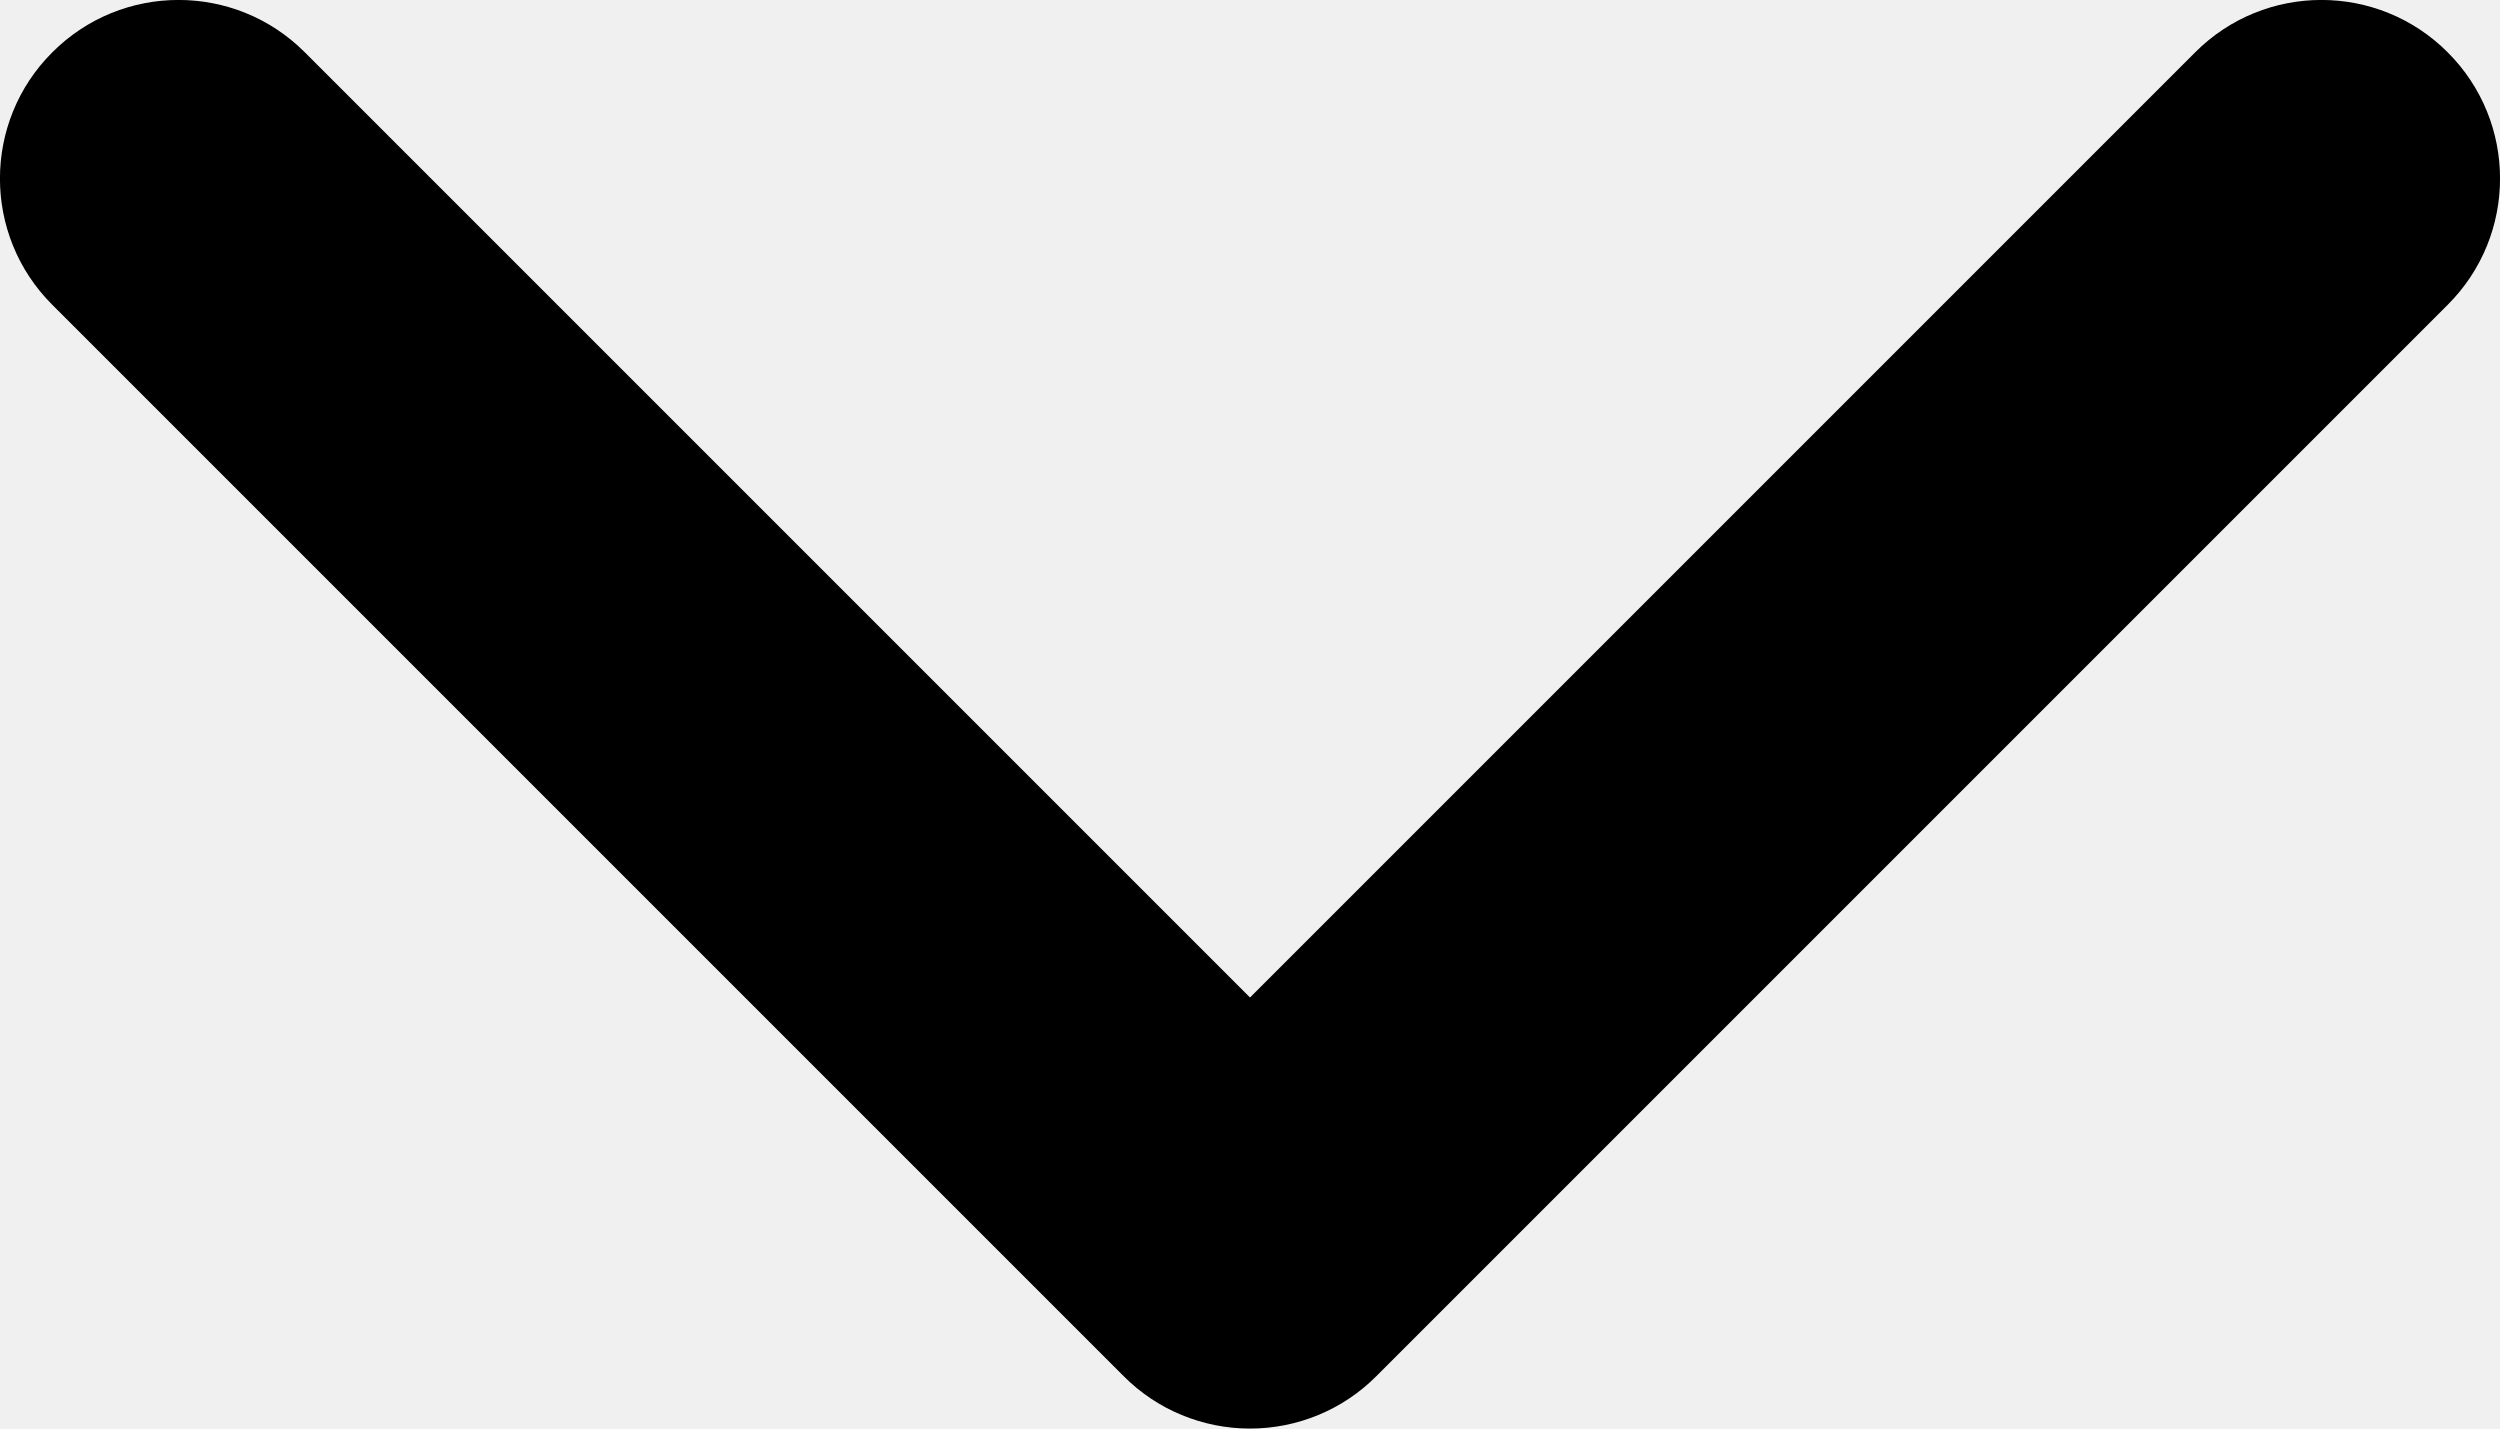
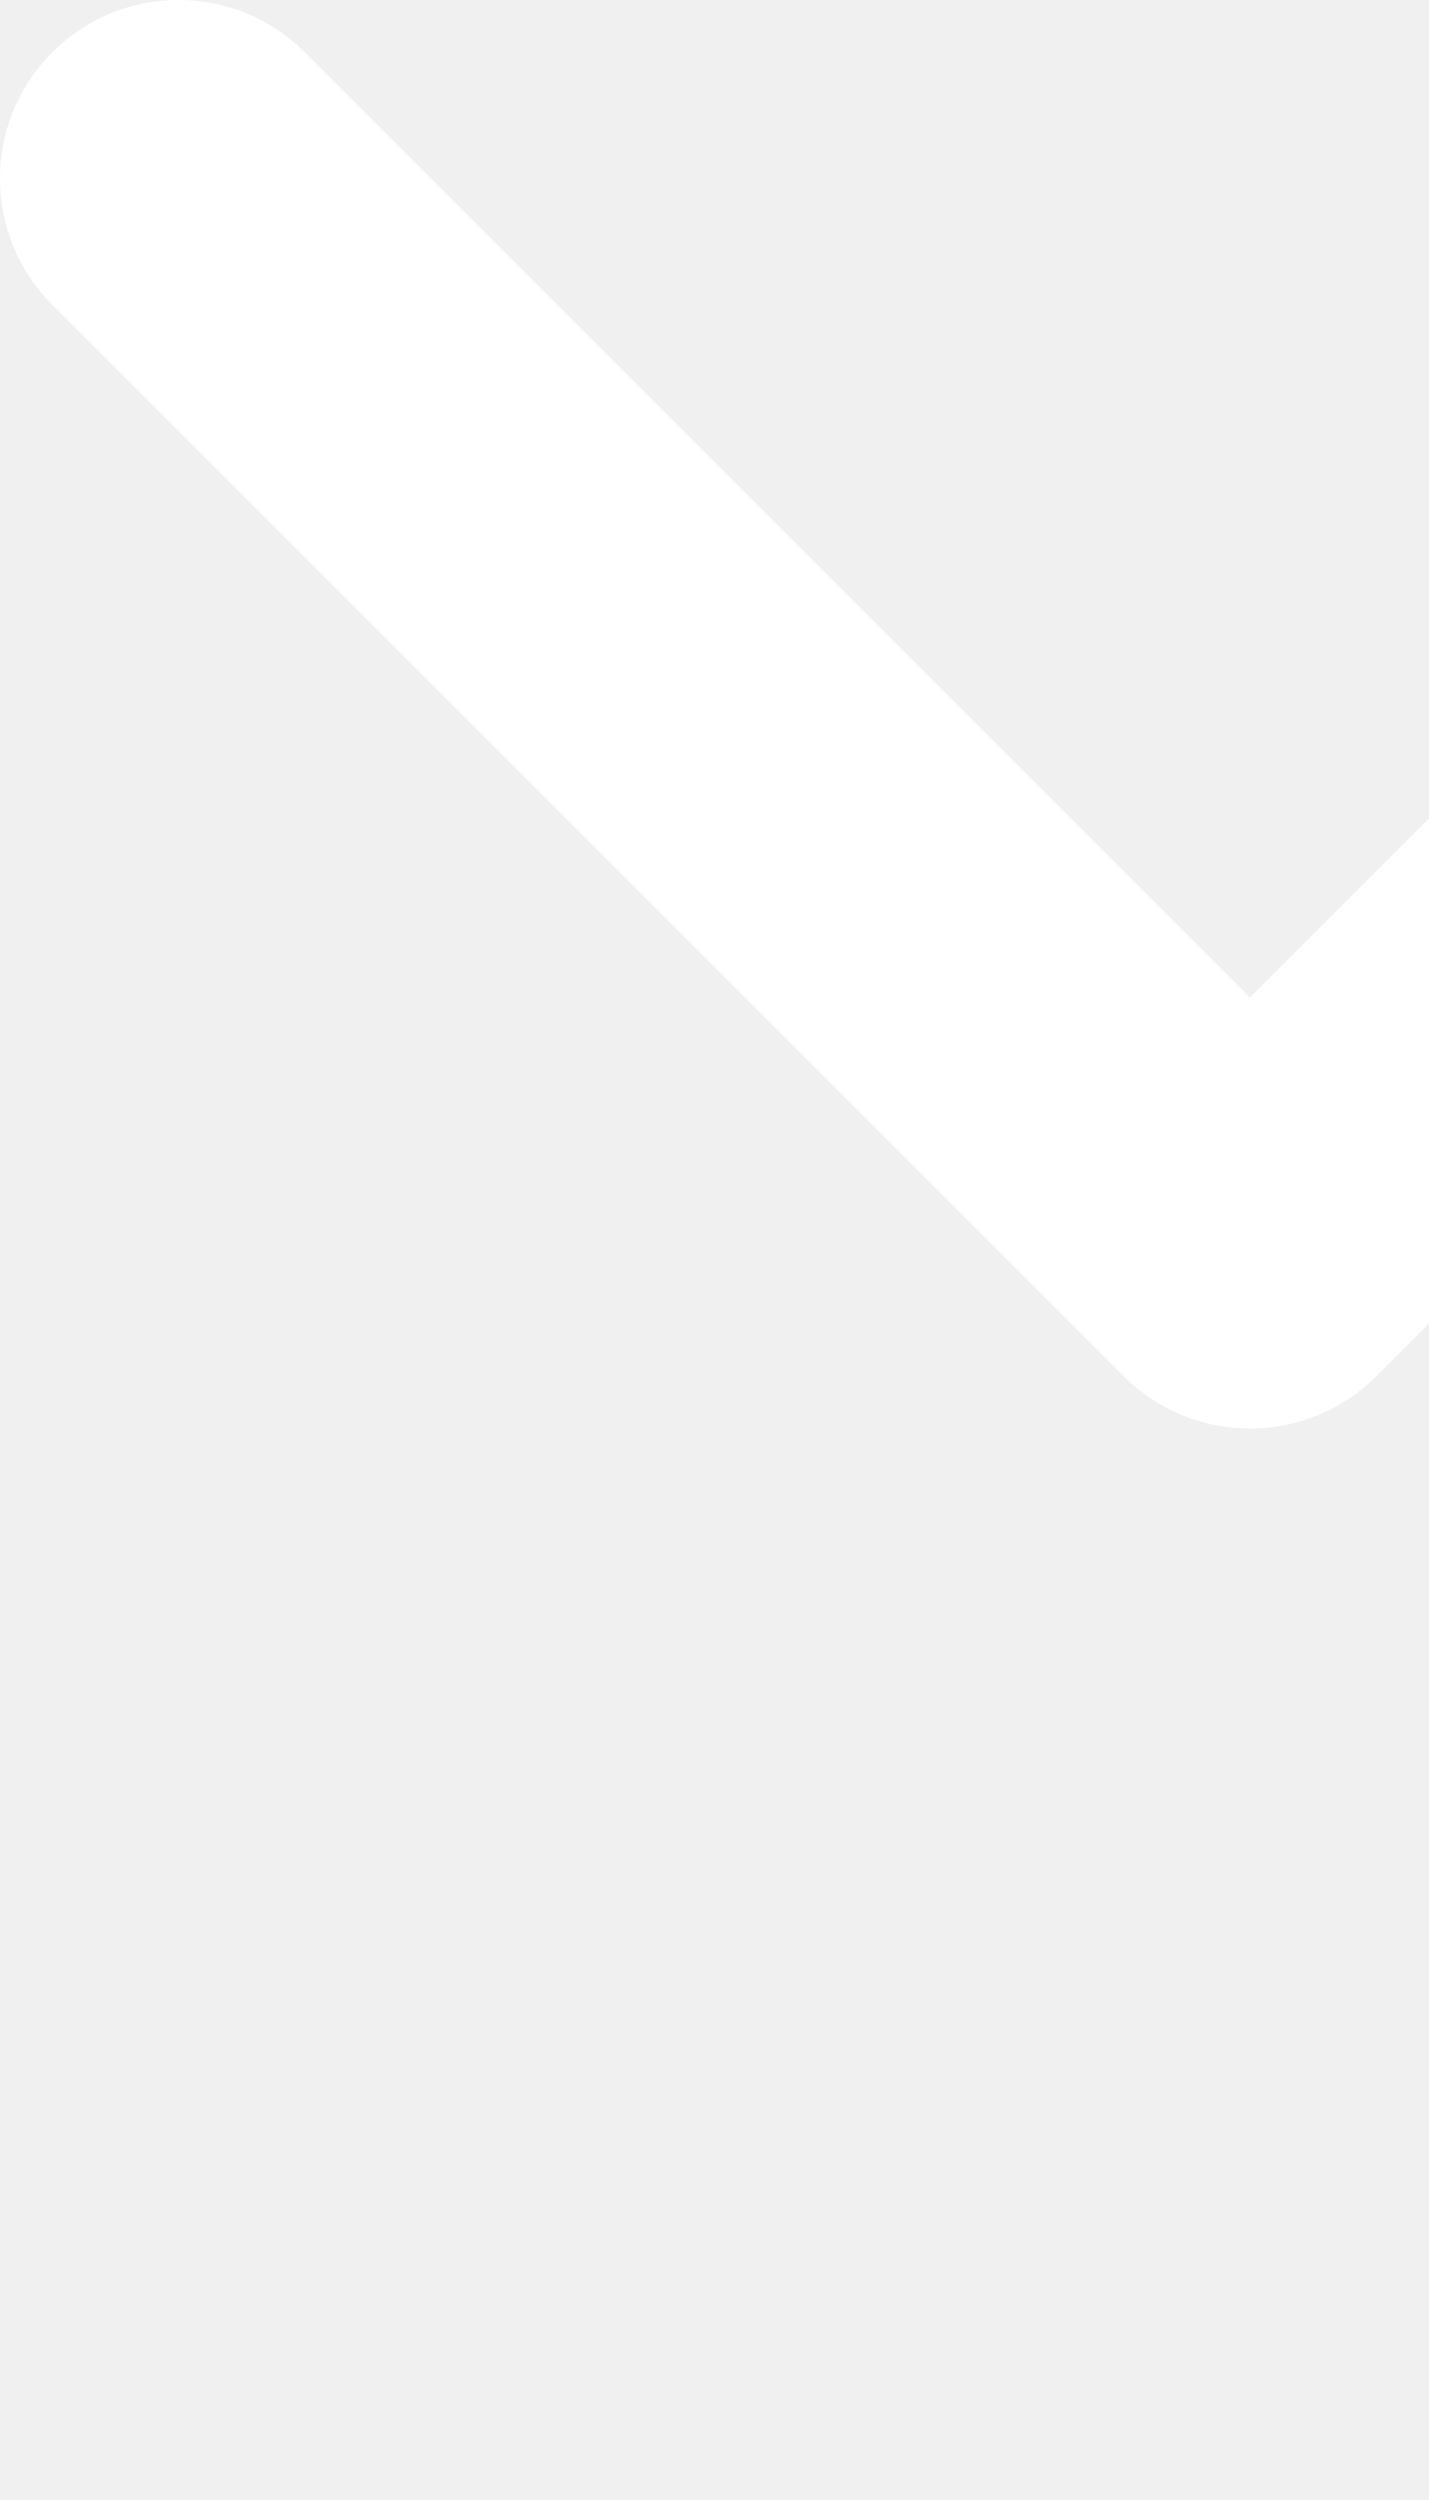
- <svg xmlns="http://www.w3.org/2000/svg" width="14" height="8" viewBox="0 0 14 8" fill="none">
-   <path d="M13.707 1.707C14.098 1.317 14.098 0.683 13.707 0.293C13.317 -0.098 12.683 -0.098 12.293 0.293L13.707 1.707ZM7 7L6.293 7.707C6.48 7.895 6.735 8 7 8C7.265 8 7.52 7.895 7.707 7.707L7 7ZM1.707 0.293C1.317 -0.098 0.683 -0.098 0.293 0.293C-0.098 0.683 -0.098 1.317 0.293 1.707L1.707 0.293ZM12.293 0.293L6.293 6.293L7.707 7.707L13.707 1.707L12.293 0.293ZM7.707 6.293L1.707 0.293L0.293 1.707L6.293 7.707L7.707 6.293Z" fill="#000000" />
+ <svg xmlns="http://www.w3.org/2000/svg" width="8" height="14" viewBox="0 0 8 14" fill="none">
+   <path d="M13.707 1.707C14.098 1.317 14.098 0.683 13.707 0.293C13.317 -0.098 12.683 -0.098 12.293 0.293L13.707 1.707ZM7 7L6.293 7.707C6.48 7.895 6.735 8 7 8C7.265 8 7.52 7.895 7.707 7.707L7 7ZM1.707 0.293C1.317 -0.098 0.683 -0.098 0.293 0.293C-0.098 0.683 -0.098 1.317 0.293 1.707L1.707 0.293ZM12.293 0.293L6.293 6.293L7.707 7.707L13.707 1.707L12.293 0.293ZM7.707 6.293L1.707 0.293L0.293 1.707L6.293 7.707L7.707 6.293Z" fill="#ffffff" />
</svg>
